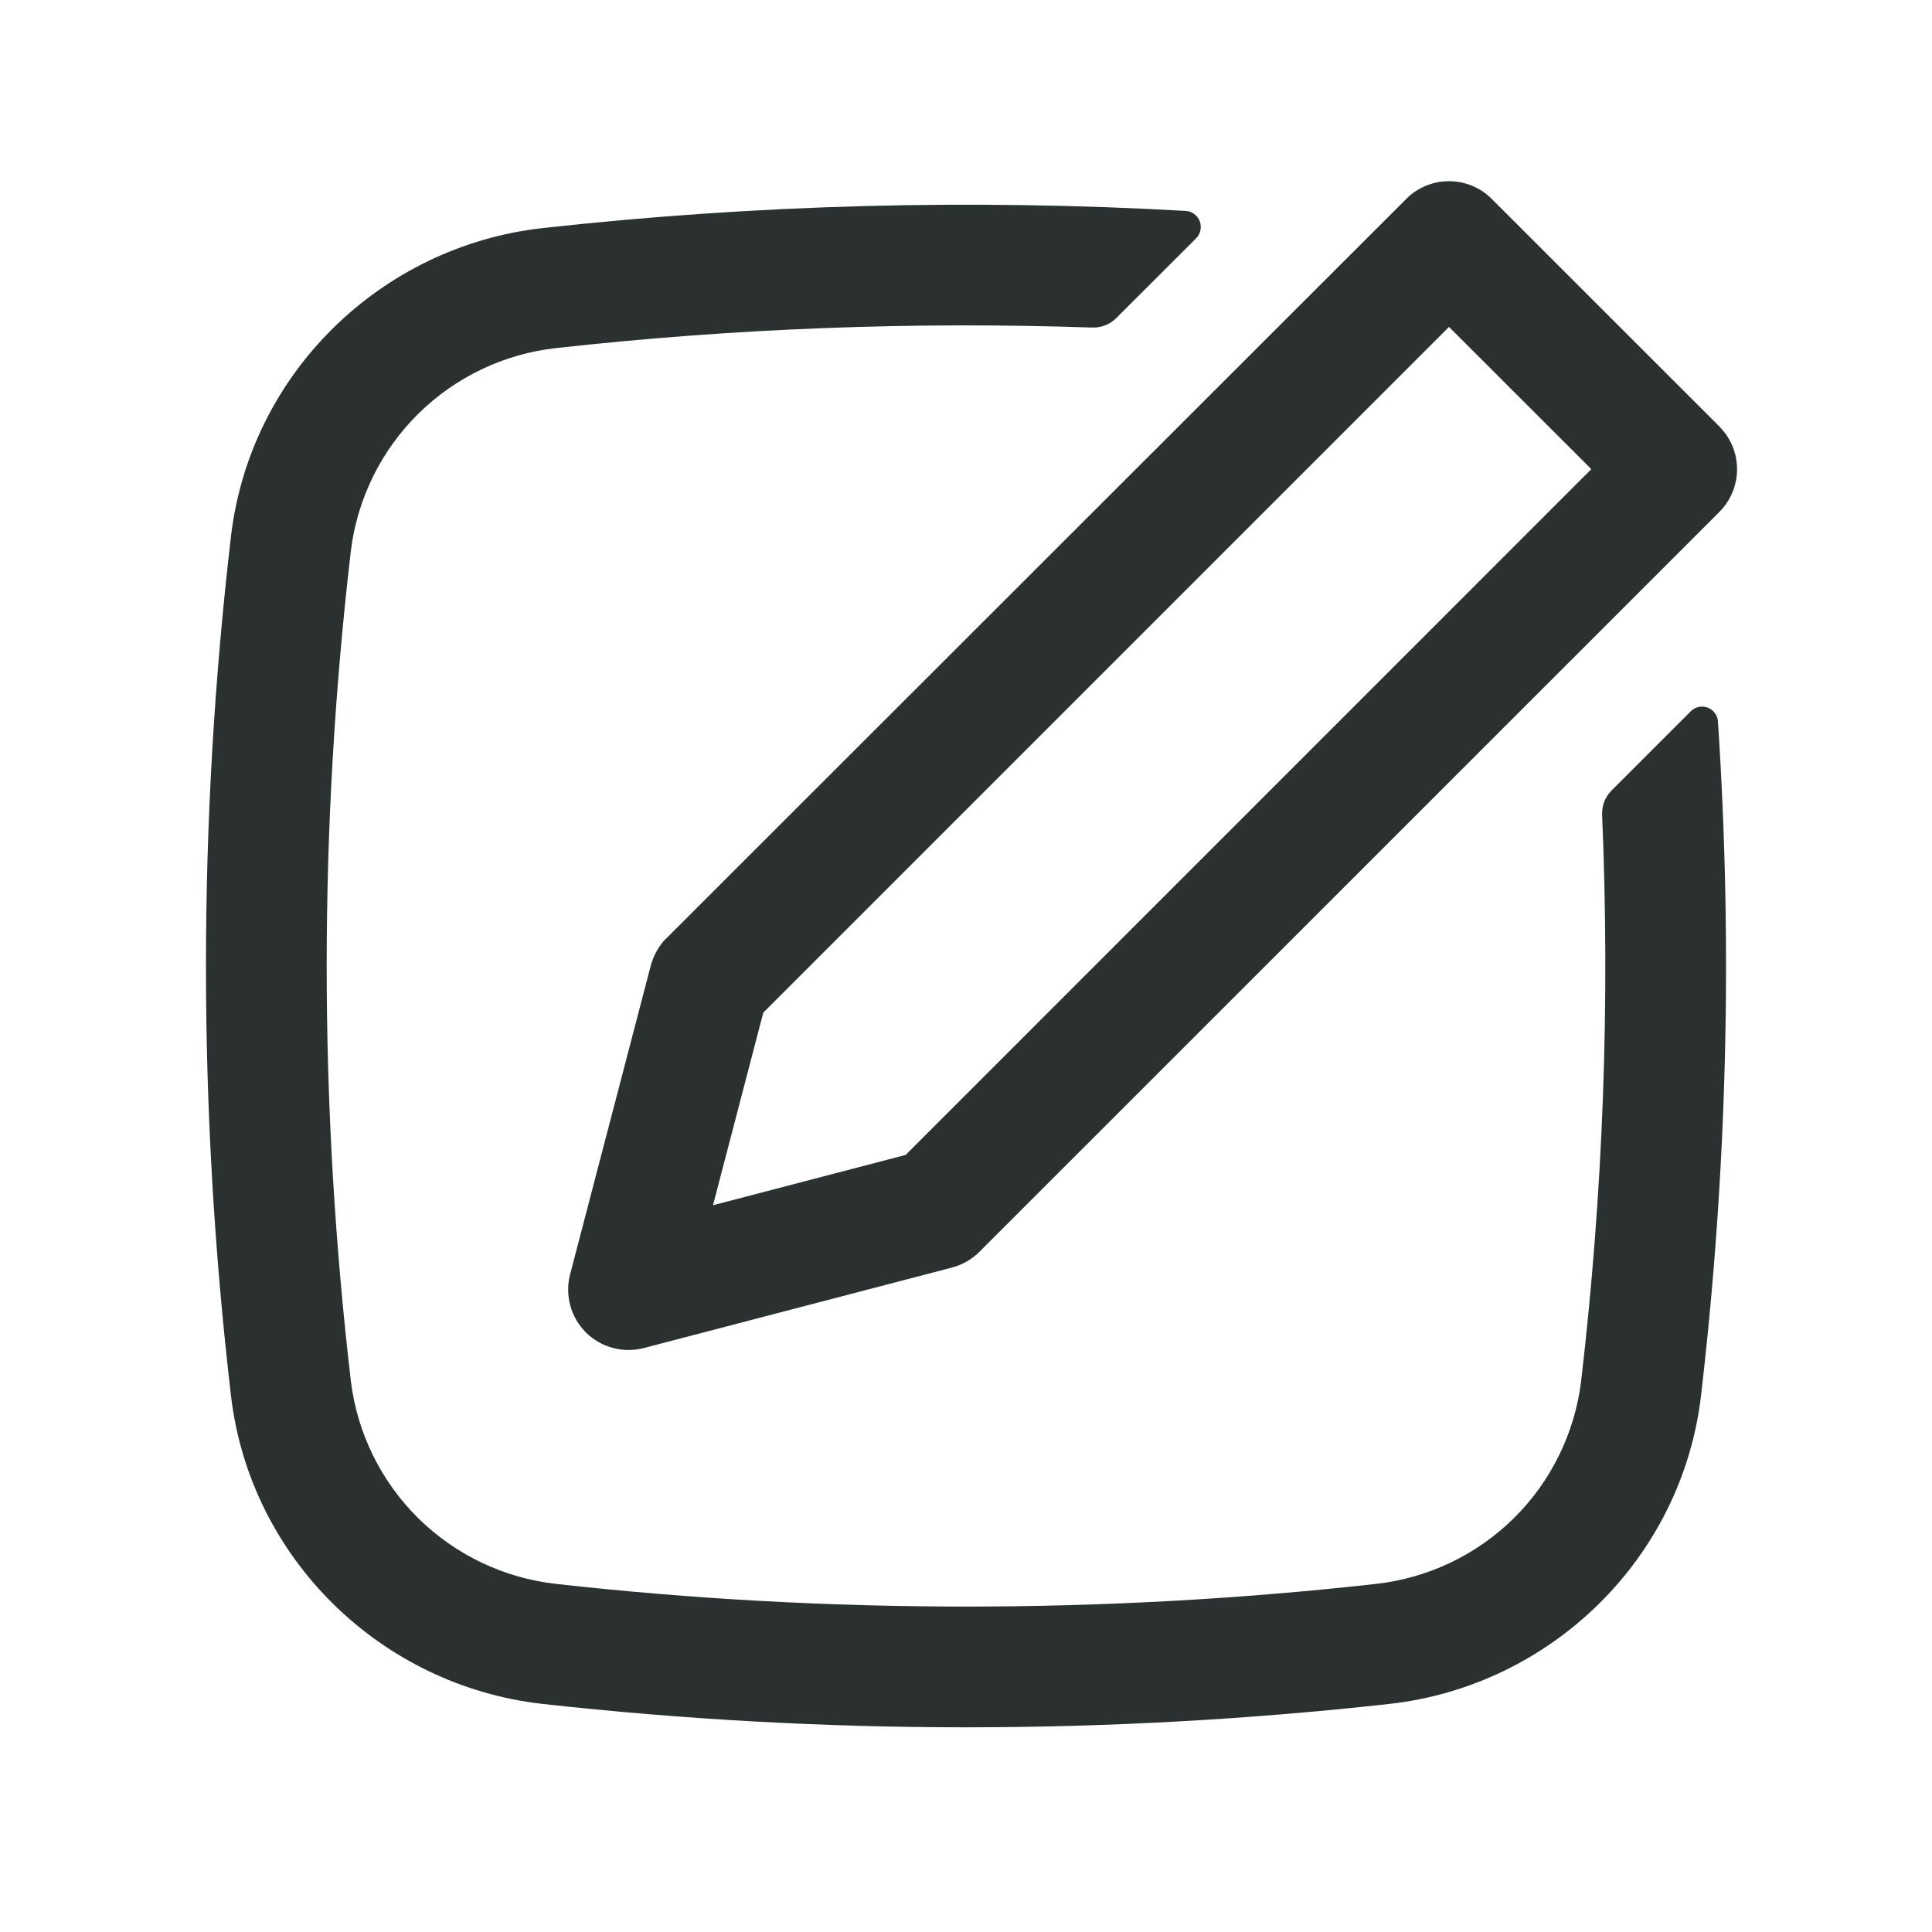
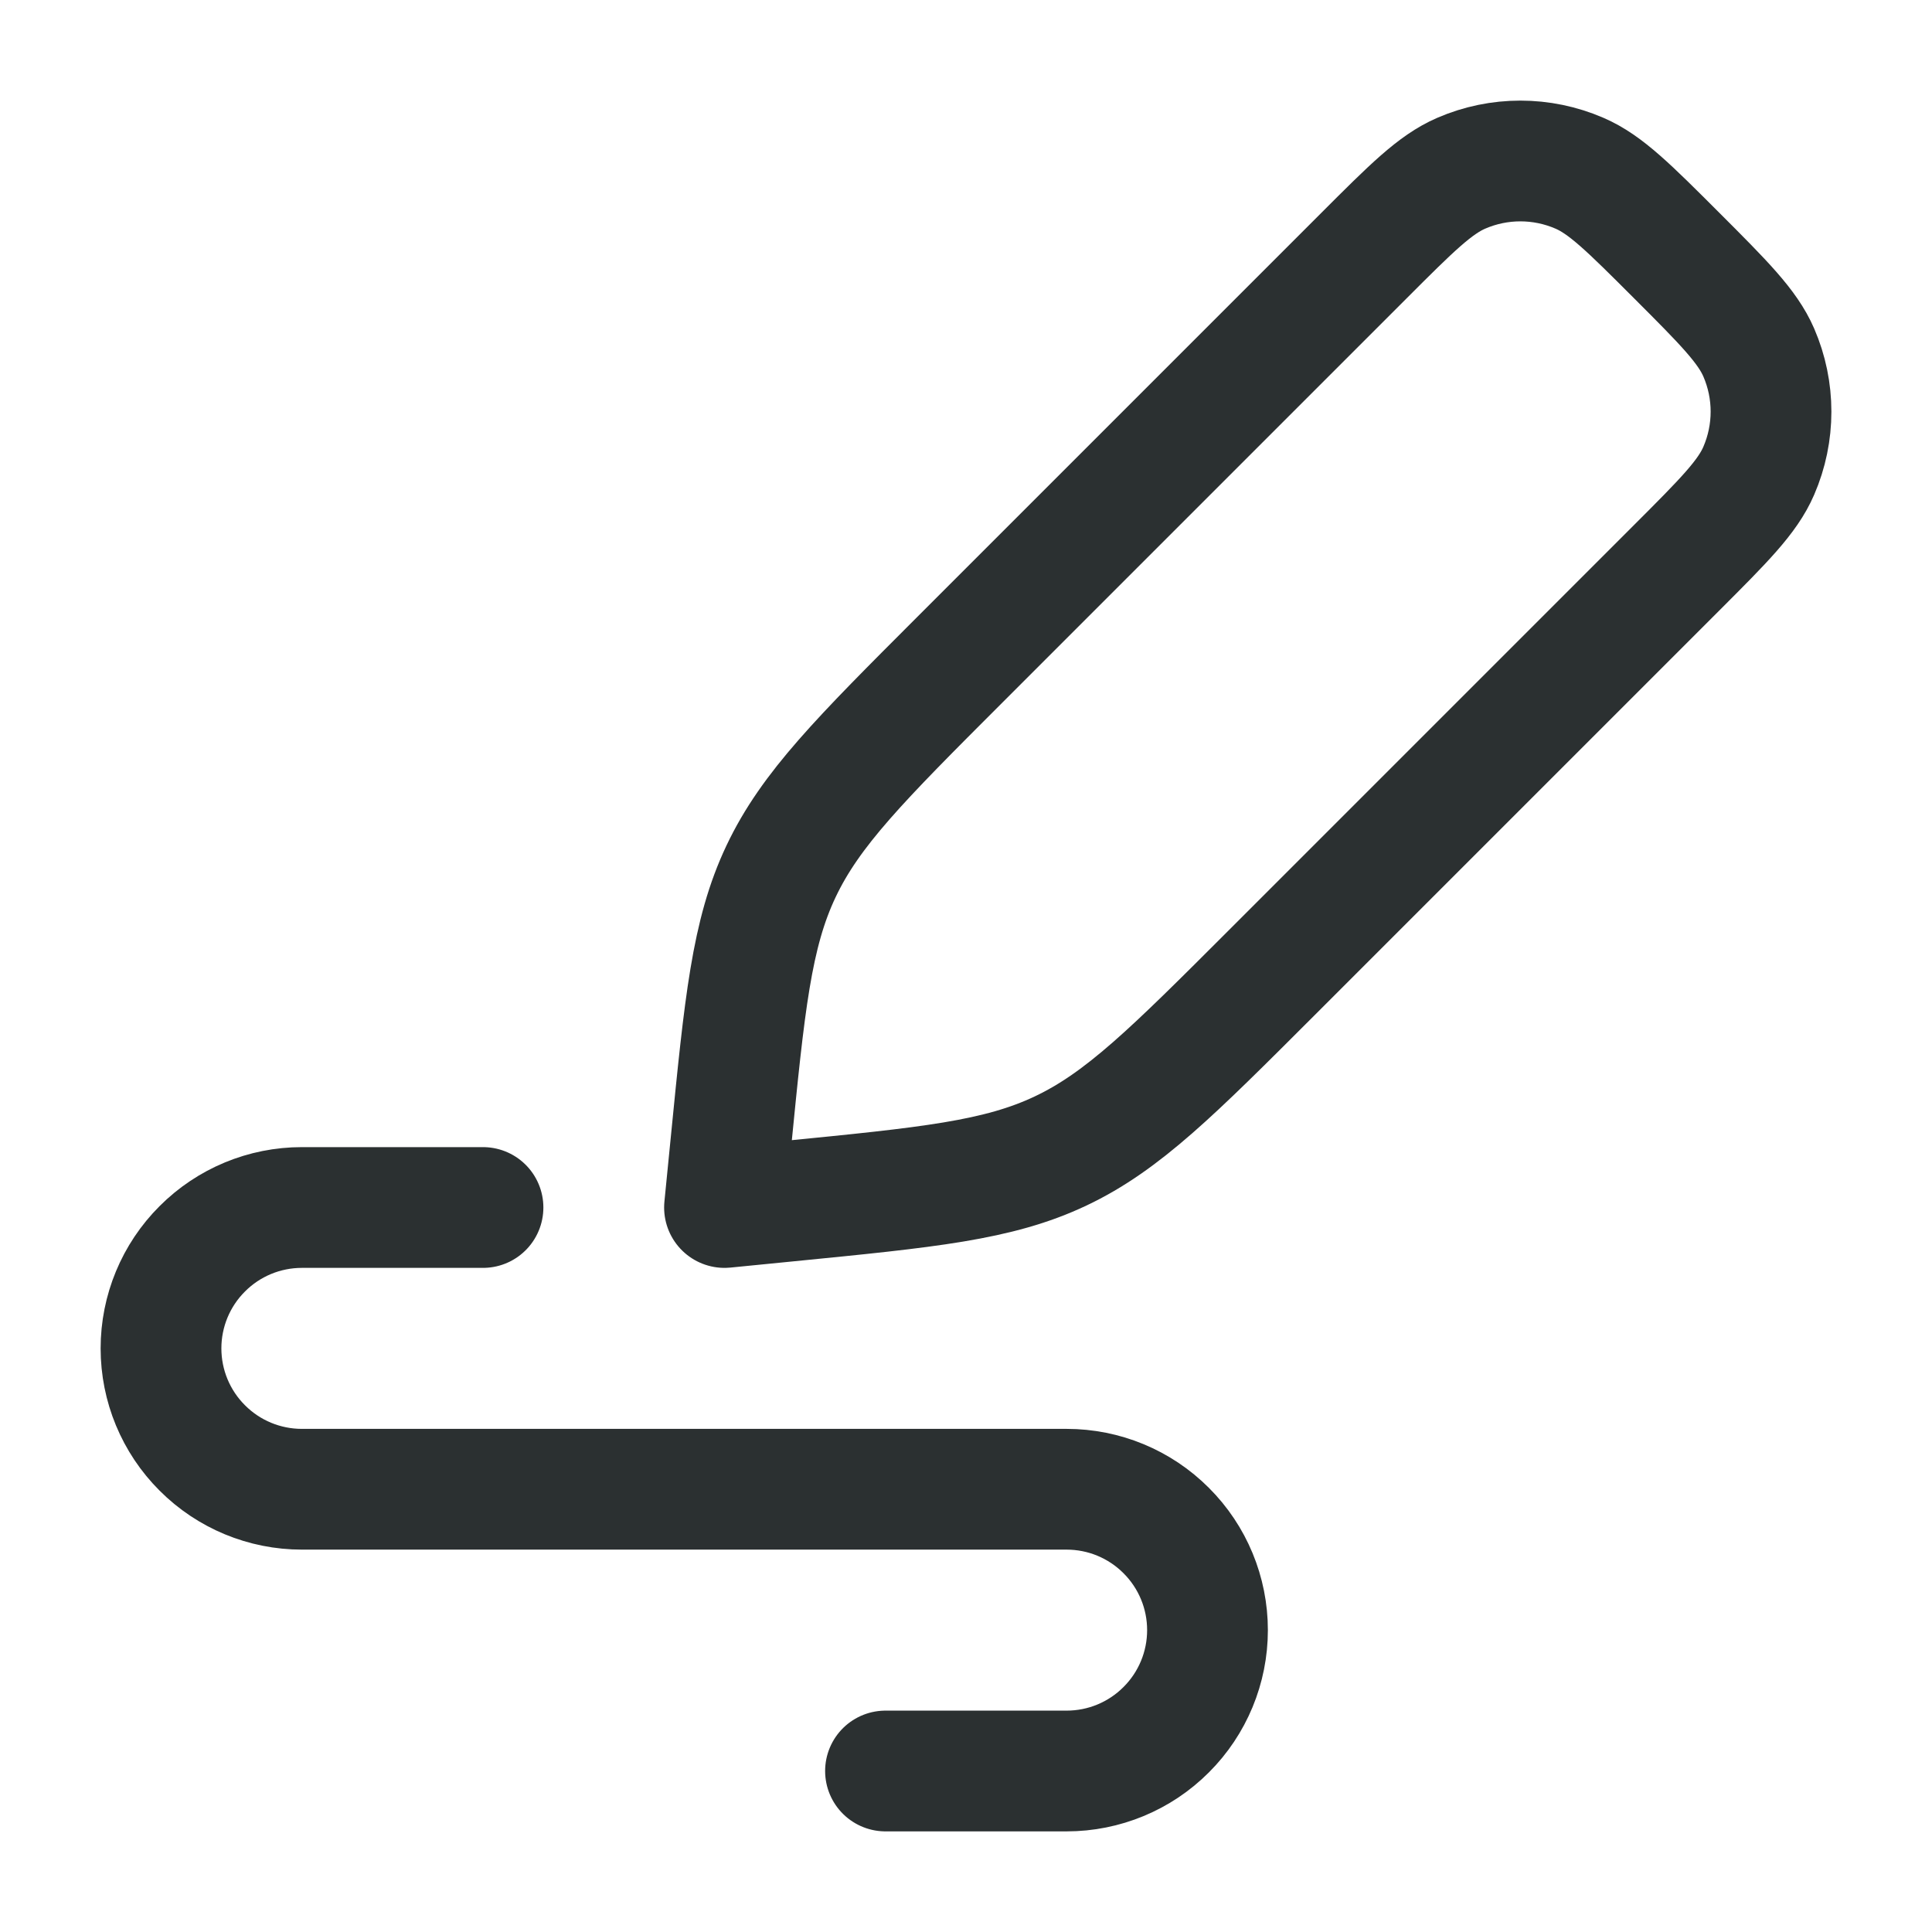
<svg xmlns="http://www.w3.org/2000/svg" width="24" height="24" viewBox="0 0 24 24" fill="none">
-   <path fill-rule="evenodd" clip-rule="evenodd" d="M21.455 5.416C21.55 5.56 21.592 5.733 21.575 5.905C21.557 6.076 21.481 6.237 21.359 6.359L12.166 15.551C12.072 15.645 11.954 15.712 11.826 15.746L7.997 16.746C7.87 16.779 7.737 16.778 7.611 16.744C7.485 16.71 7.37 16.643 7.277 16.551C7.185 16.458 7.118 16.343 7.084 16.217C7.05 16.09 7.049 15.957 7.082 15.831L8.082 12.003C8.112 11.888 8.167 11.782 8.243 11.691L17.47 2.47C17.61 2.329 17.801 2.251 18 2.251C18.199 2.251 18.389 2.329 18.53 2.47L21.359 5.298C21.394 5.335 21.426 5.374 21.455 5.416ZM19.768 5.828L18 4.061L9.482 12.579L8.857 14.972L11.25 14.347L19.768 5.828Z" fill="#2B3031" />
-   <path d="M19.641 17.16C19.914 14.824 20.002 12.47 19.902 10.12C19.9 10.065 19.909 10.009 19.929 9.958C19.949 9.906 19.98 9.859 20.019 9.82L21.003 8.836C21.03 8.809 21.064 8.79 21.101 8.782C21.139 8.774 21.177 8.777 21.213 8.79C21.249 8.804 21.28 8.827 21.302 8.858C21.325 8.888 21.339 8.925 21.341 8.963C21.526 11.754 21.455 14.556 21.131 17.335C20.895 19.357 19.271 20.942 17.258 21.167C13.763 21.554 10.237 21.554 6.742 21.167C4.73 20.942 3.105 19.357 2.869 17.335C2.455 13.79 2.455 10.21 2.869 6.665C3.105 4.643 4.729 3.058 6.742 2.833C9.394 2.54 12.067 2.469 14.731 2.62C14.769 2.623 14.806 2.636 14.836 2.659C14.867 2.682 14.89 2.713 14.904 2.749C14.917 2.785 14.92 2.824 14.912 2.861C14.904 2.898 14.886 2.933 14.859 2.96L13.866 3.952C13.827 3.991 13.781 4.021 13.73 4.041C13.679 4.061 13.624 4.071 13.569 4.069C11.346 3.993 9.12 4.078 6.909 4.324C6.263 4.395 5.66 4.683 5.197 5.139C4.734 5.596 4.439 6.195 4.359 6.84C3.958 10.268 3.958 13.732 4.359 17.16C4.439 17.805 4.734 18.404 5.197 18.861C5.66 19.317 6.263 19.604 6.909 19.676C10.264 20.051 13.736 20.051 17.092 19.676C17.738 19.604 18.341 19.317 18.804 18.861C19.267 18.404 19.561 17.805 19.641 17.16Z" fill="#2B3031" />
+   <path d="M16.946 3.173C17.533 2.586 17.826 2.293 18.152 2.152C18.621 1.949 19.152 1.949 19.621 2.152C19.946 2.292 20.24 2.586 20.827 3.173C21.414 3.76 21.707 4.054 21.848 4.379C22.051 4.848 22.051 5.379 21.848 5.848C21.708 6.173 21.414 6.467 20.827 7.054L15.805 12.076C14.568 13.313 13.95 13.931 13.175 14.298C12.4 14.665 11.529 14.75 9.788 14.922L9 15L9.078 14.212C9.25 12.471 9.335 11.6 9.702 10.825C10.069 10.05 10.687 9.432 11.924 8.195L16.946 3.173Z" stroke="#2B3031" stroke-width="1.5" stroke-linejoin="round" />
+   <path d="M6 15H3.75C3.286 15 2.841 15.184 2.513 15.513C2.184 15.841 2 16.286 2 16.75C2 17.214 2.184 17.659 2.513 17.987C2.841 18.316 3.286 18.5 3.75 18.5H13.25C13.714 18.5 14.159 18.684 14.487 19.013C14.816 19.341 15 19.786 15 20.25C15 20.714 14.816 21.159 14.487 21.487C14.159 21.816 13.714 22 13.25 22H11" stroke="#2B3031" stroke-width="1.5" stroke-linecap="round" stroke-linejoin="round" />
</svg>
